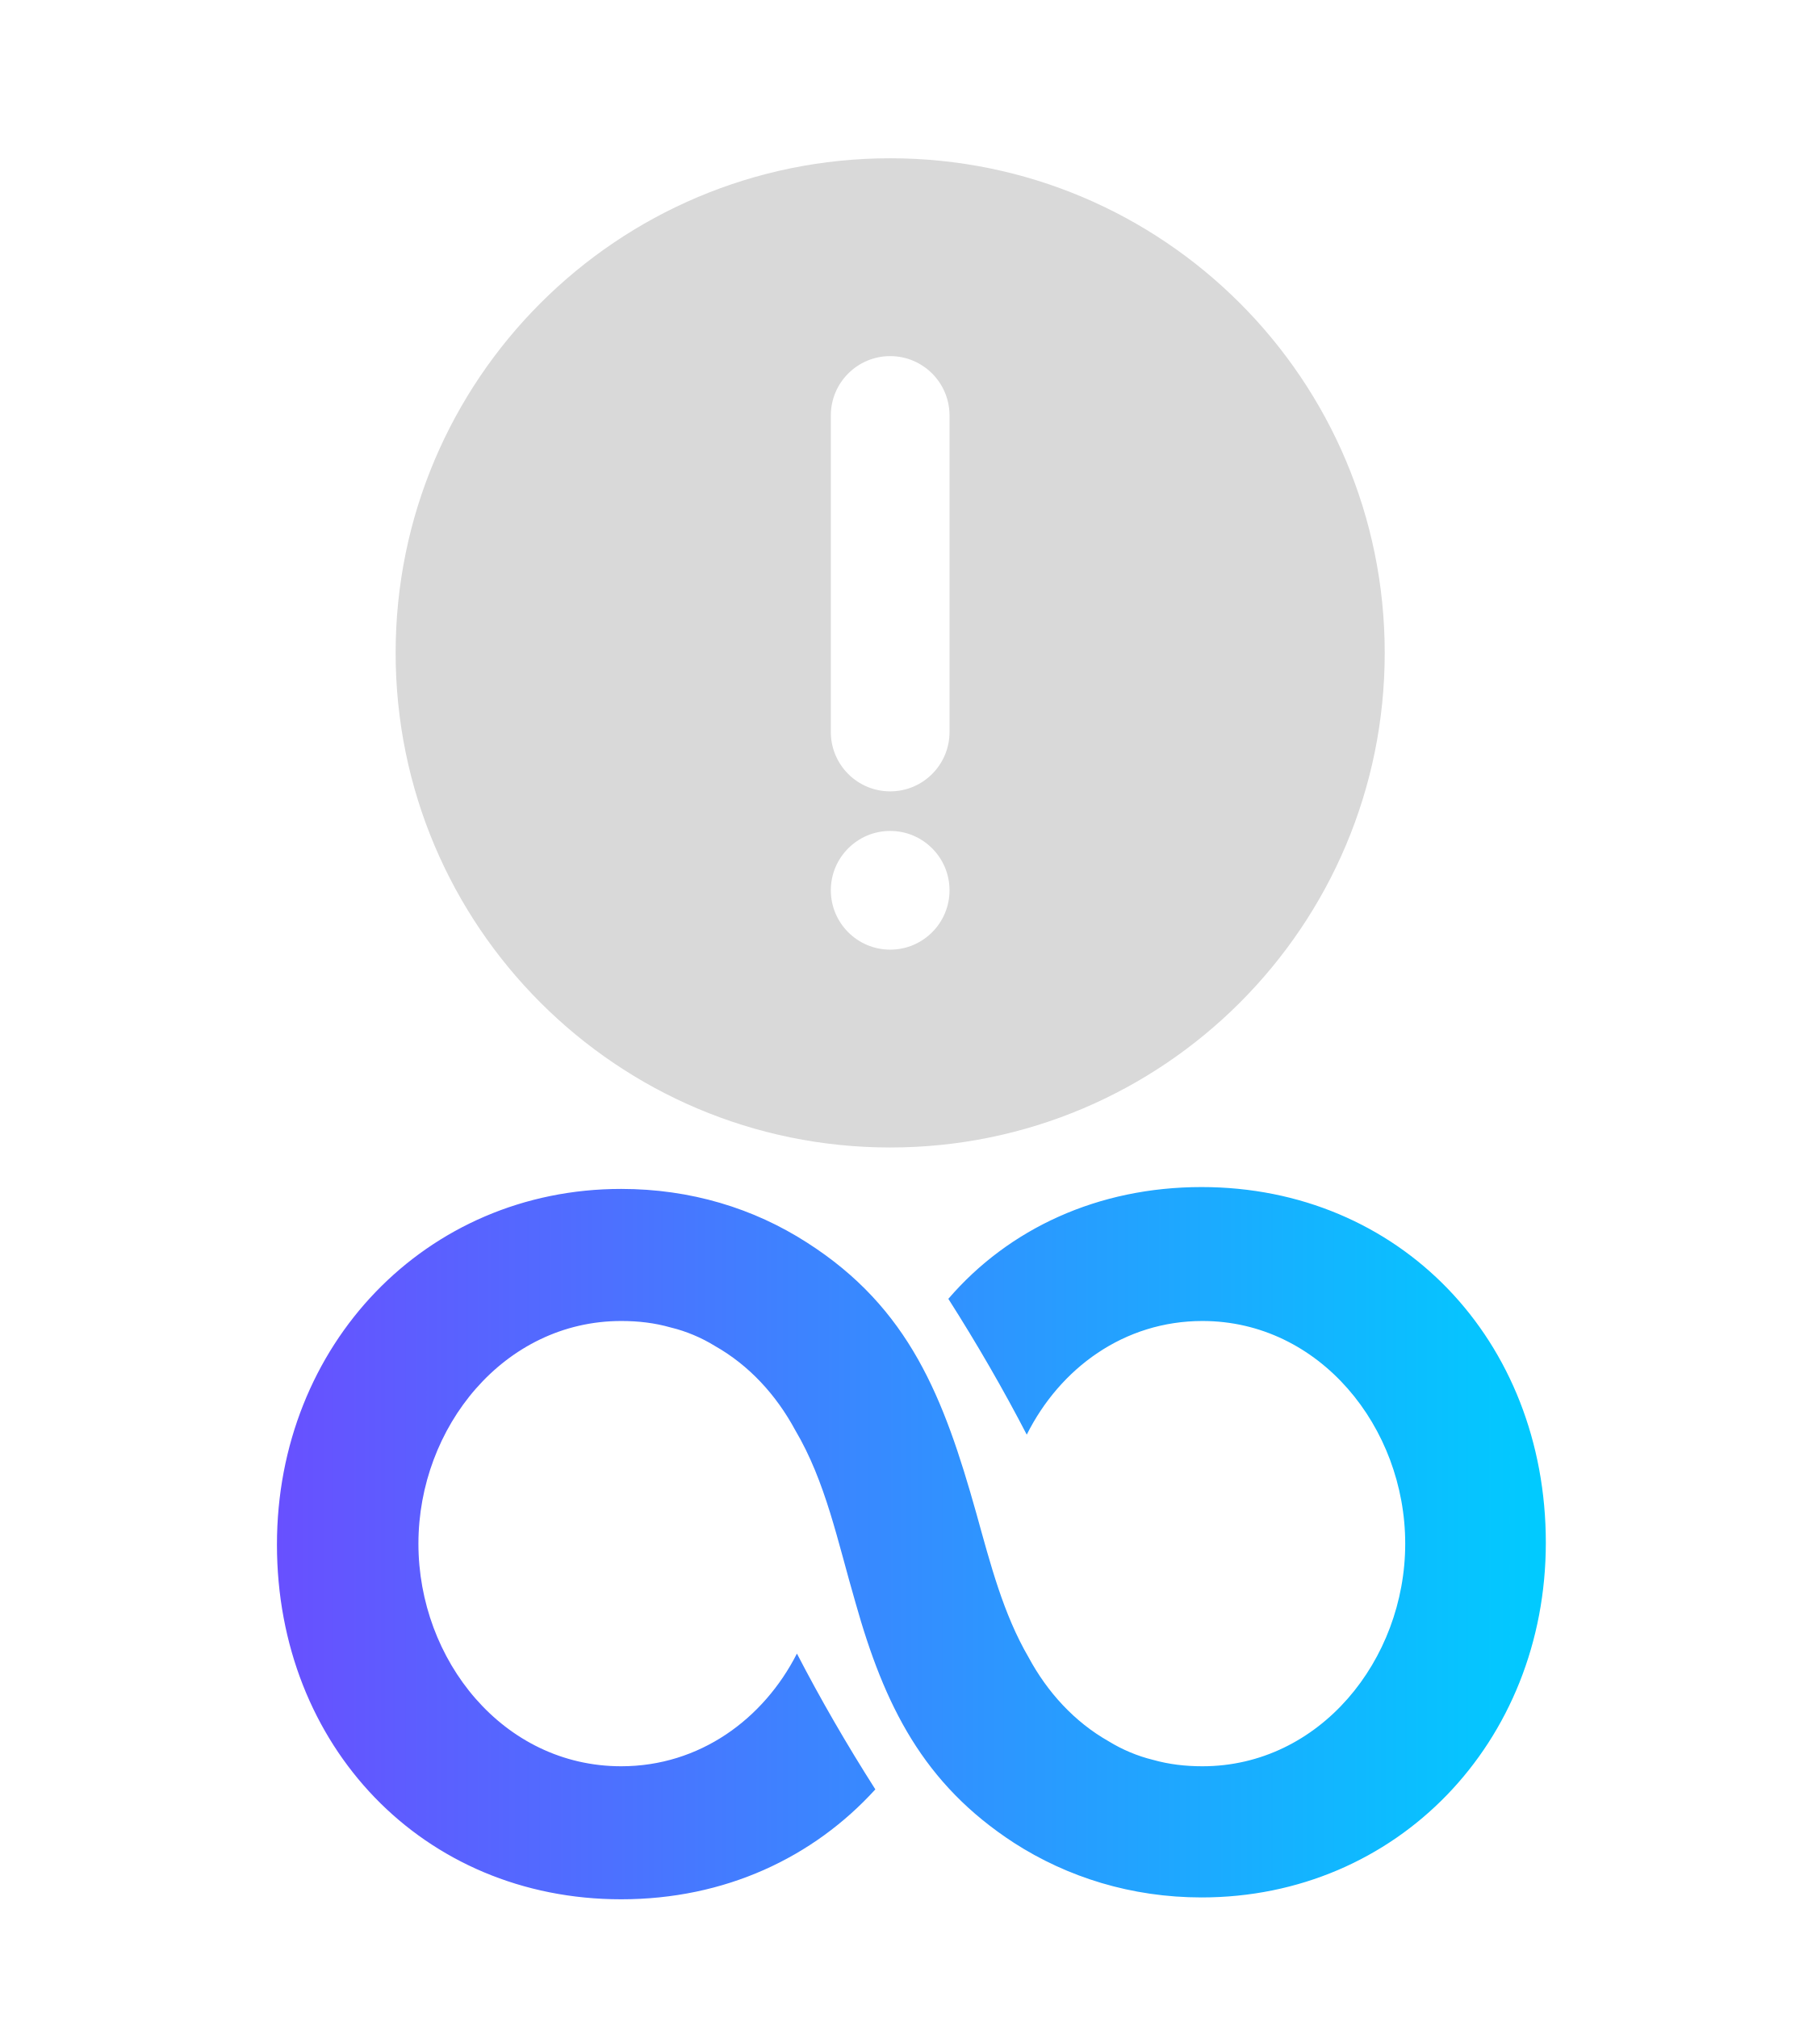
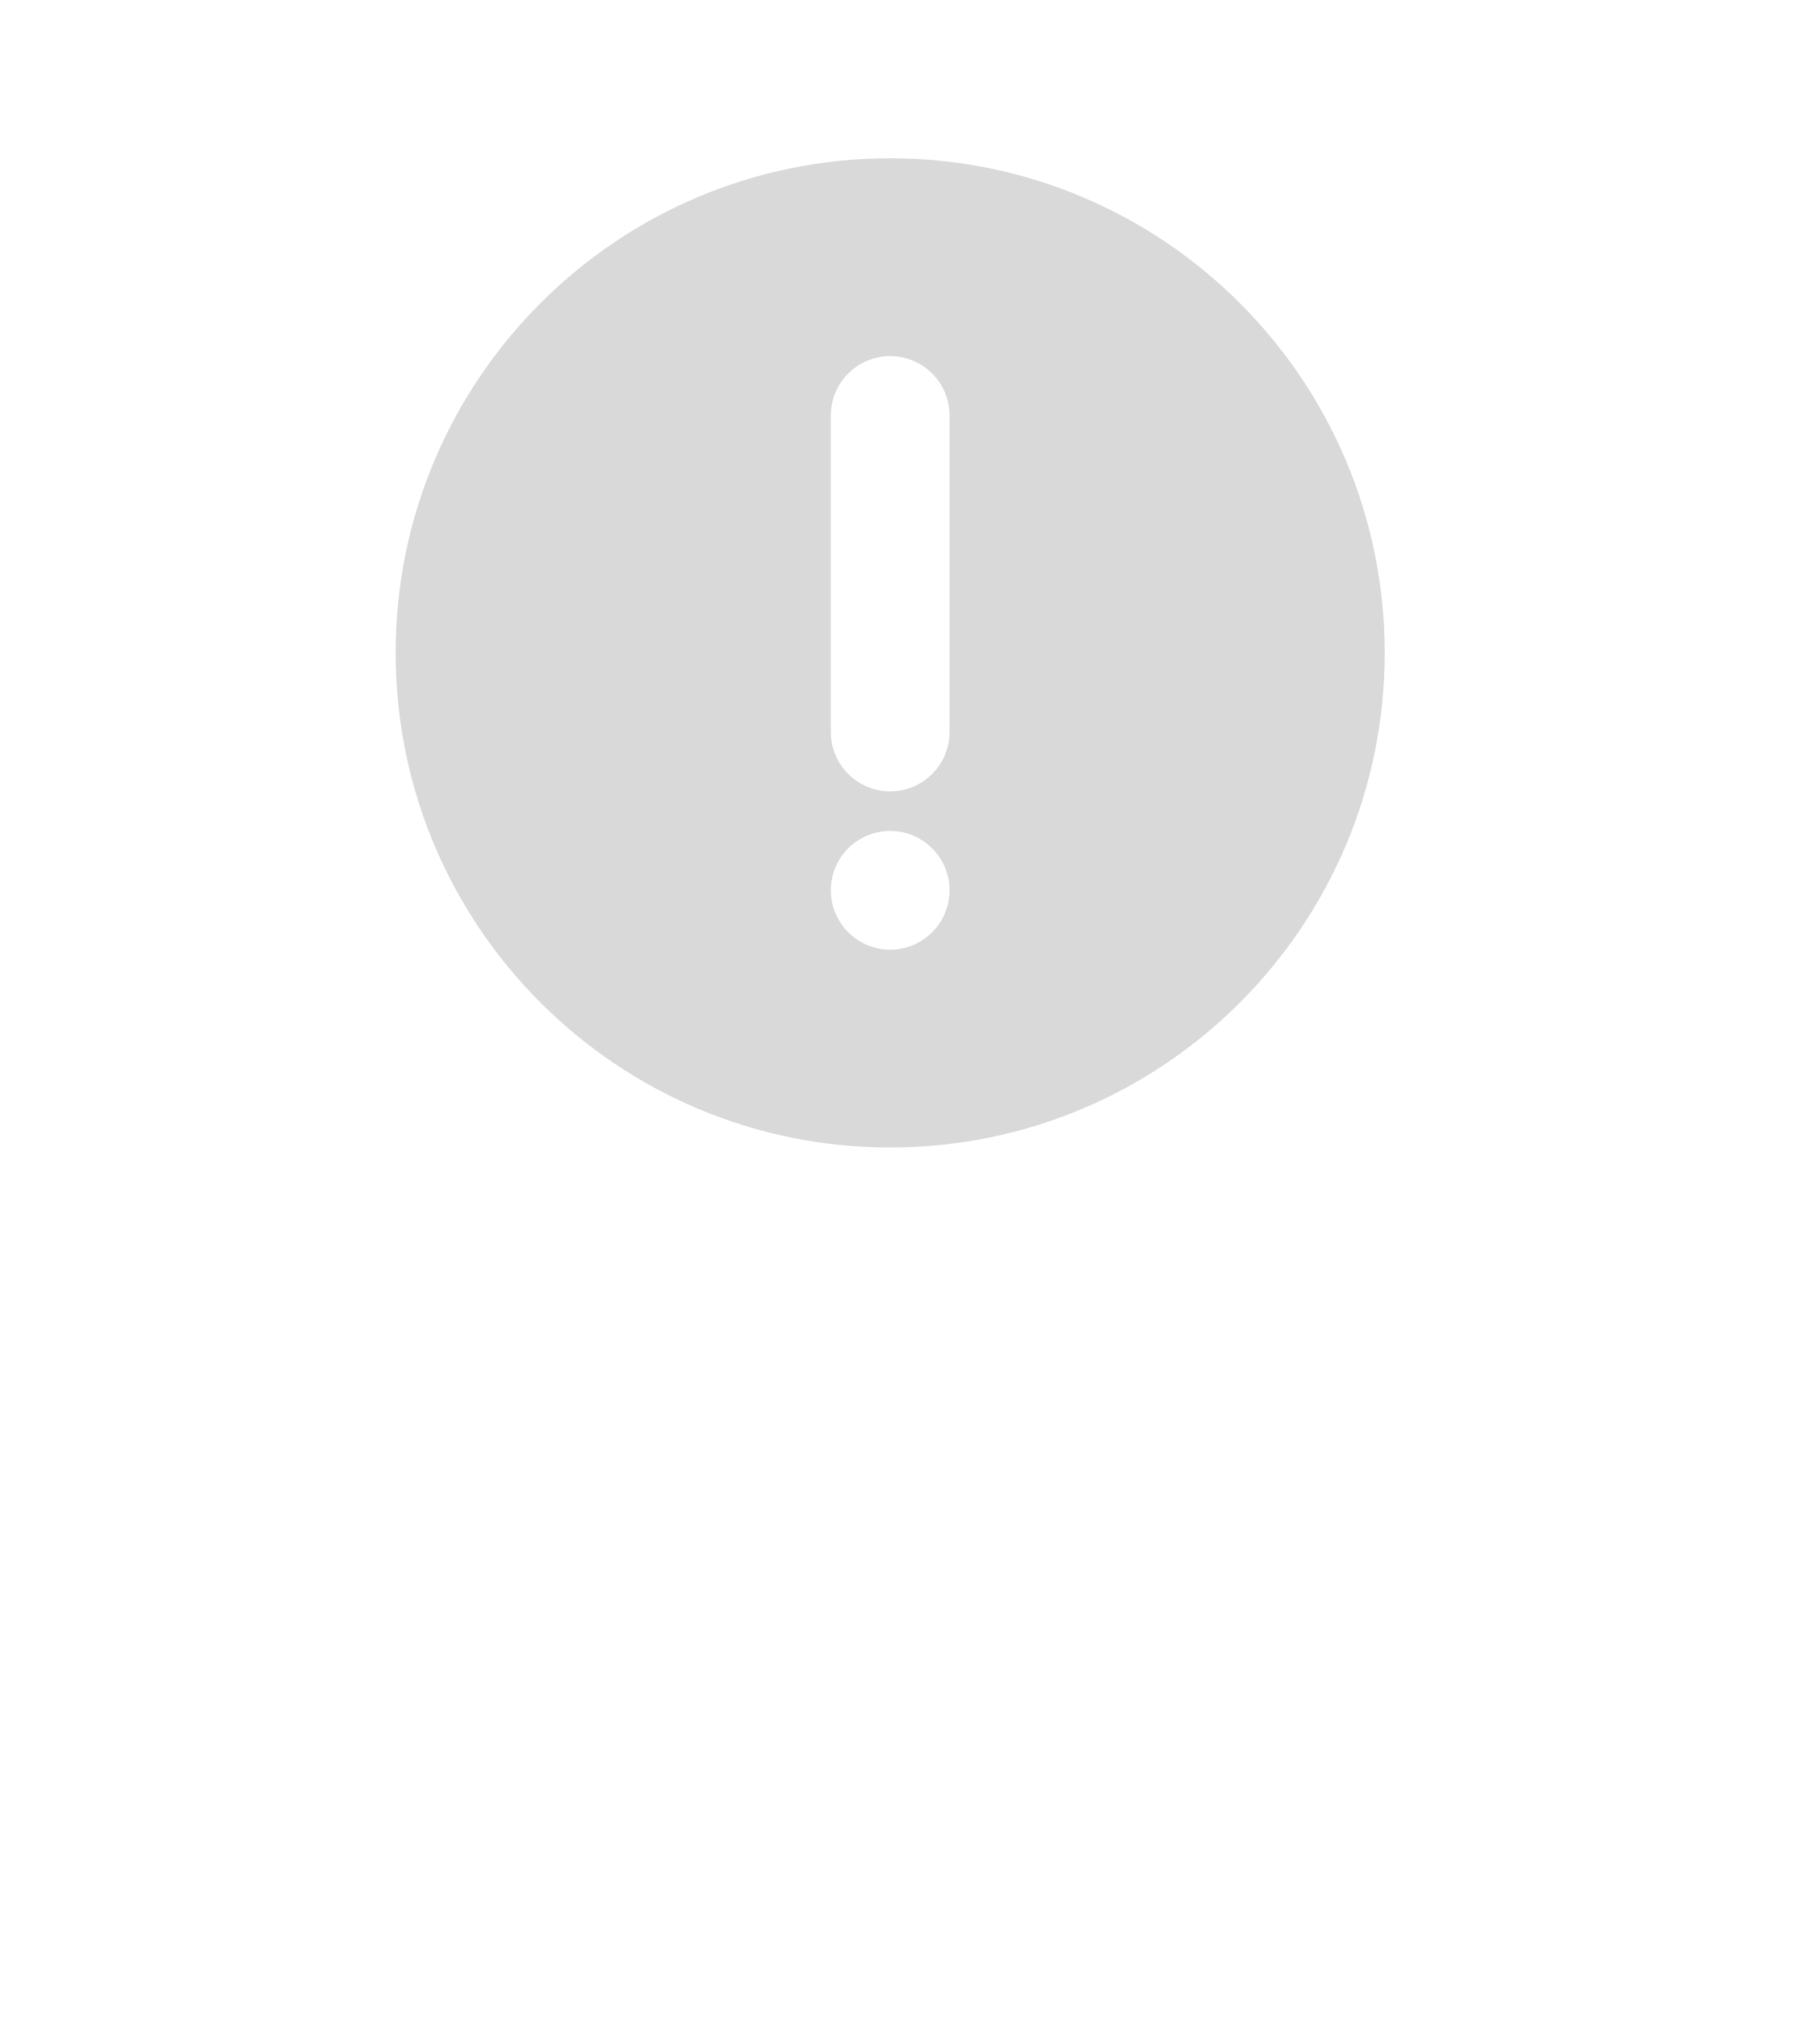
<svg xmlns="http://www.w3.org/2000/svg" width="46" height="51" viewBox="0 0 46 51">
-   <g id="-">
-     <linearGradient id="linearGradient1" x1="39.072" y1="39" x2="7" y2="39" gradientUnits="userSpaceOnUse">
-       <stop offset="1e-05" stop-color="#00cbff" stop-opacity="1" />
-       <stop offset="1" stop-color="#6850ff" stop-opacity="1" />
-     </linearGradient>
-     <path id="path1" fill="url(#linearGradient1)" stroke="none" d="M 39.072 38.988 C 39.072 44.031 35.313 47.953 30.371 47.953 C 28.594 47.953 26.977 47.44 25.633 46.576 C 23.332 45.082 22.353 43.097 21.624 40.506 C 21.168 38.942 20.872 37.447 20.098 36.14 C 19.619 35.253 18.936 34.506 18.07 34.016 C 17.729 33.805 17.341 33.642 16.954 33.549 C 16.544 33.432 16.134 33.385 15.701 33.385 C 12.74 33.385 10.576 36.07 10.576 39.012 C 10.576 41.953 12.717 44.638 15.701 44.638 C 17.683 44.638 19.3 43.447 20.143 41.79 C 20.735 42.934 21.396 44.078 22.125 45.222 C 20.553 46.949 18.321 48 15.701 48 C 10.69 48 7 44.125 7 39.035 C 7 33.992 10.758 30.047 15.701 30.047 C 17.455 30.047 19.05 30.537 20.394 31.401 C 22.99 33.058 23.856 35.323 24.676 38.241 C 25.04 39.549 25.359 40.786 25.997 41.883 C 26.475 42.77 27.159 43.518 28.024 44.008 C 28.366 44.218 28.753 44.381 29.14 44.475 C 29.55 44.591 29.961 44.638 30.393 44.638 C 33.354 44.638 35.518 41.953 35.518 39.012 C 35.518 36.07 33.354 33.385 30.393 33.385 C 28.412 33.385 26.794 34.576 25.952 36.257 C 25.359 35.113 24.699 33.969 23.97 32.825 C 25.496 31.051 27.751 30 30.371 30 C 35.382 30 39.072 33.875 39.072 38.988 Z" />
-   </g>
  <g id="blocknotificationerror">
    <path id="path2" fill="#d9d9d9" stroke="none" d="M 22.5 29 C 29.404 29 35 23.404 35 16.5 C 35 9.596 29.404 4 22.5 4 C 15.596 4 10 9.596 10 16.5 C 10 23.404 15.596 29 22.5 29 Z M 22.5 24 C 21.672 24 21 23.328 21 22.5 C 21 21.672 21.672 21 22.5 21 C 23.328 21 24 21.672 24 22.5 C 24 23.328 23.328 24 22.5 24 Z M 24 18.5 C 24 19.328 23.328 20 22.5 20 C 21.672 20 21 19.328 21 18.5 L 21 10.5 C 21 9.672 21.672 9 22.5 9 C 23.328 9 24 9.672 24 10.5 Z" />
  </g>
</svg>
